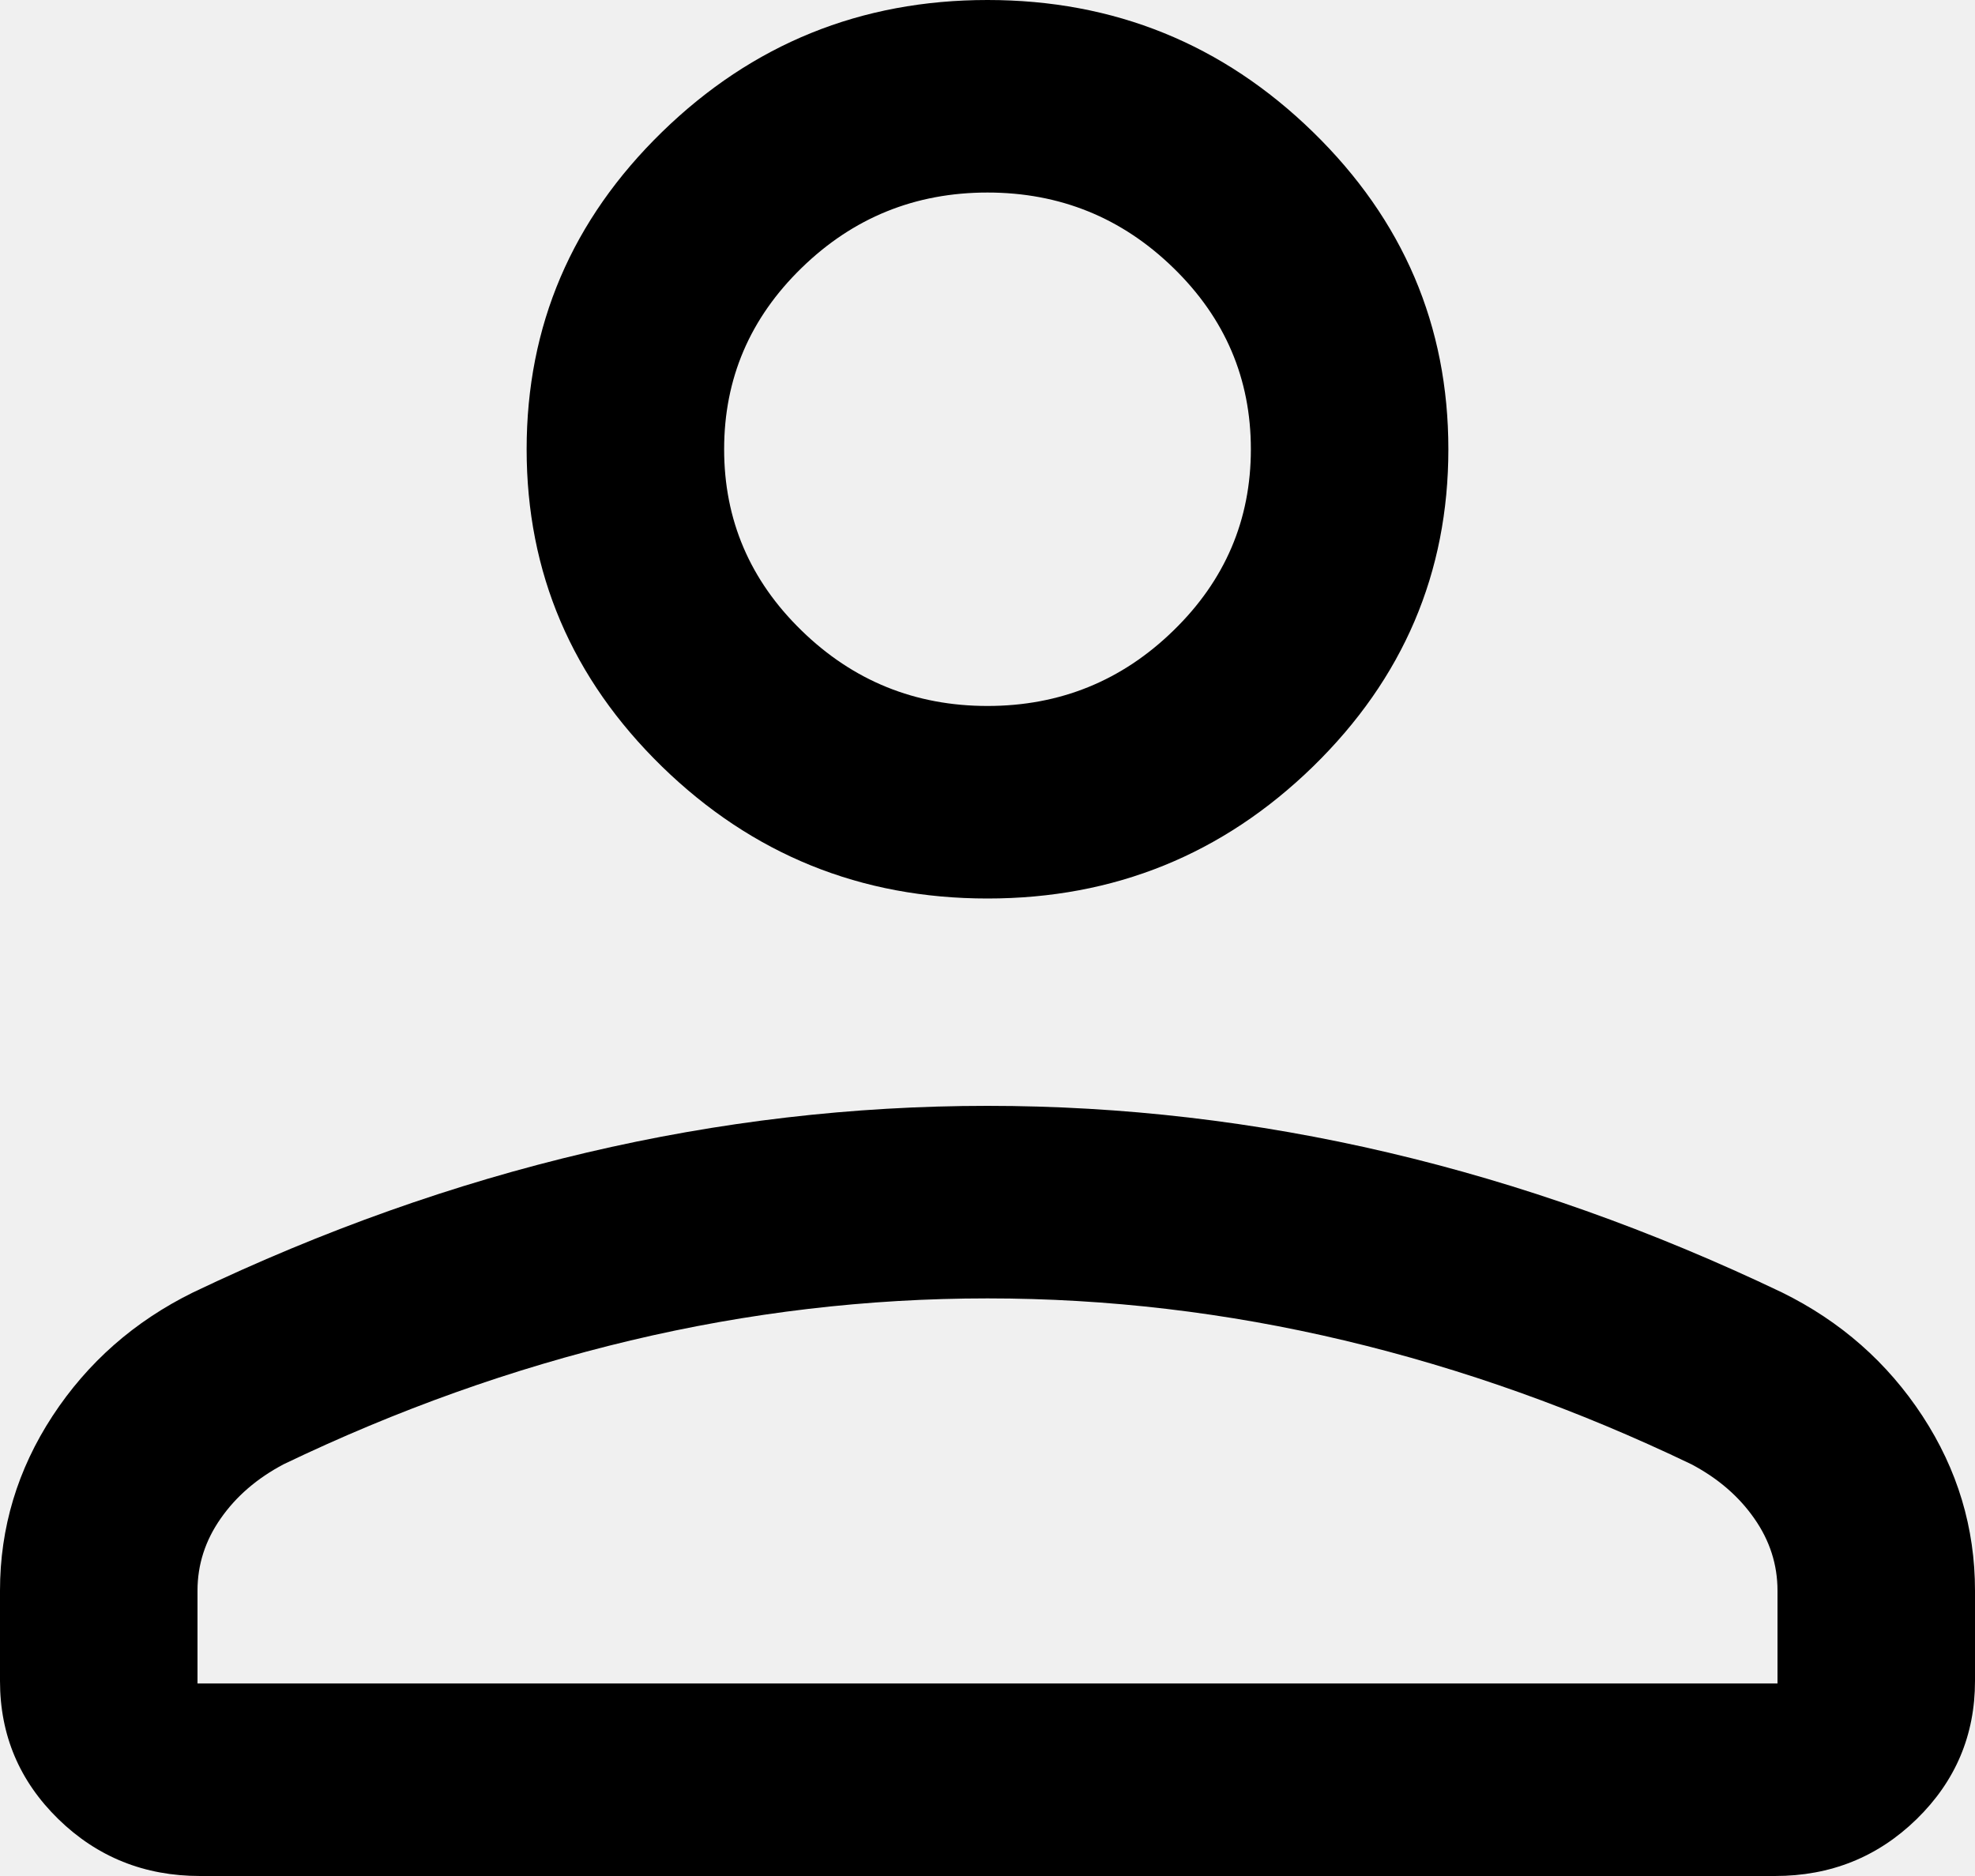
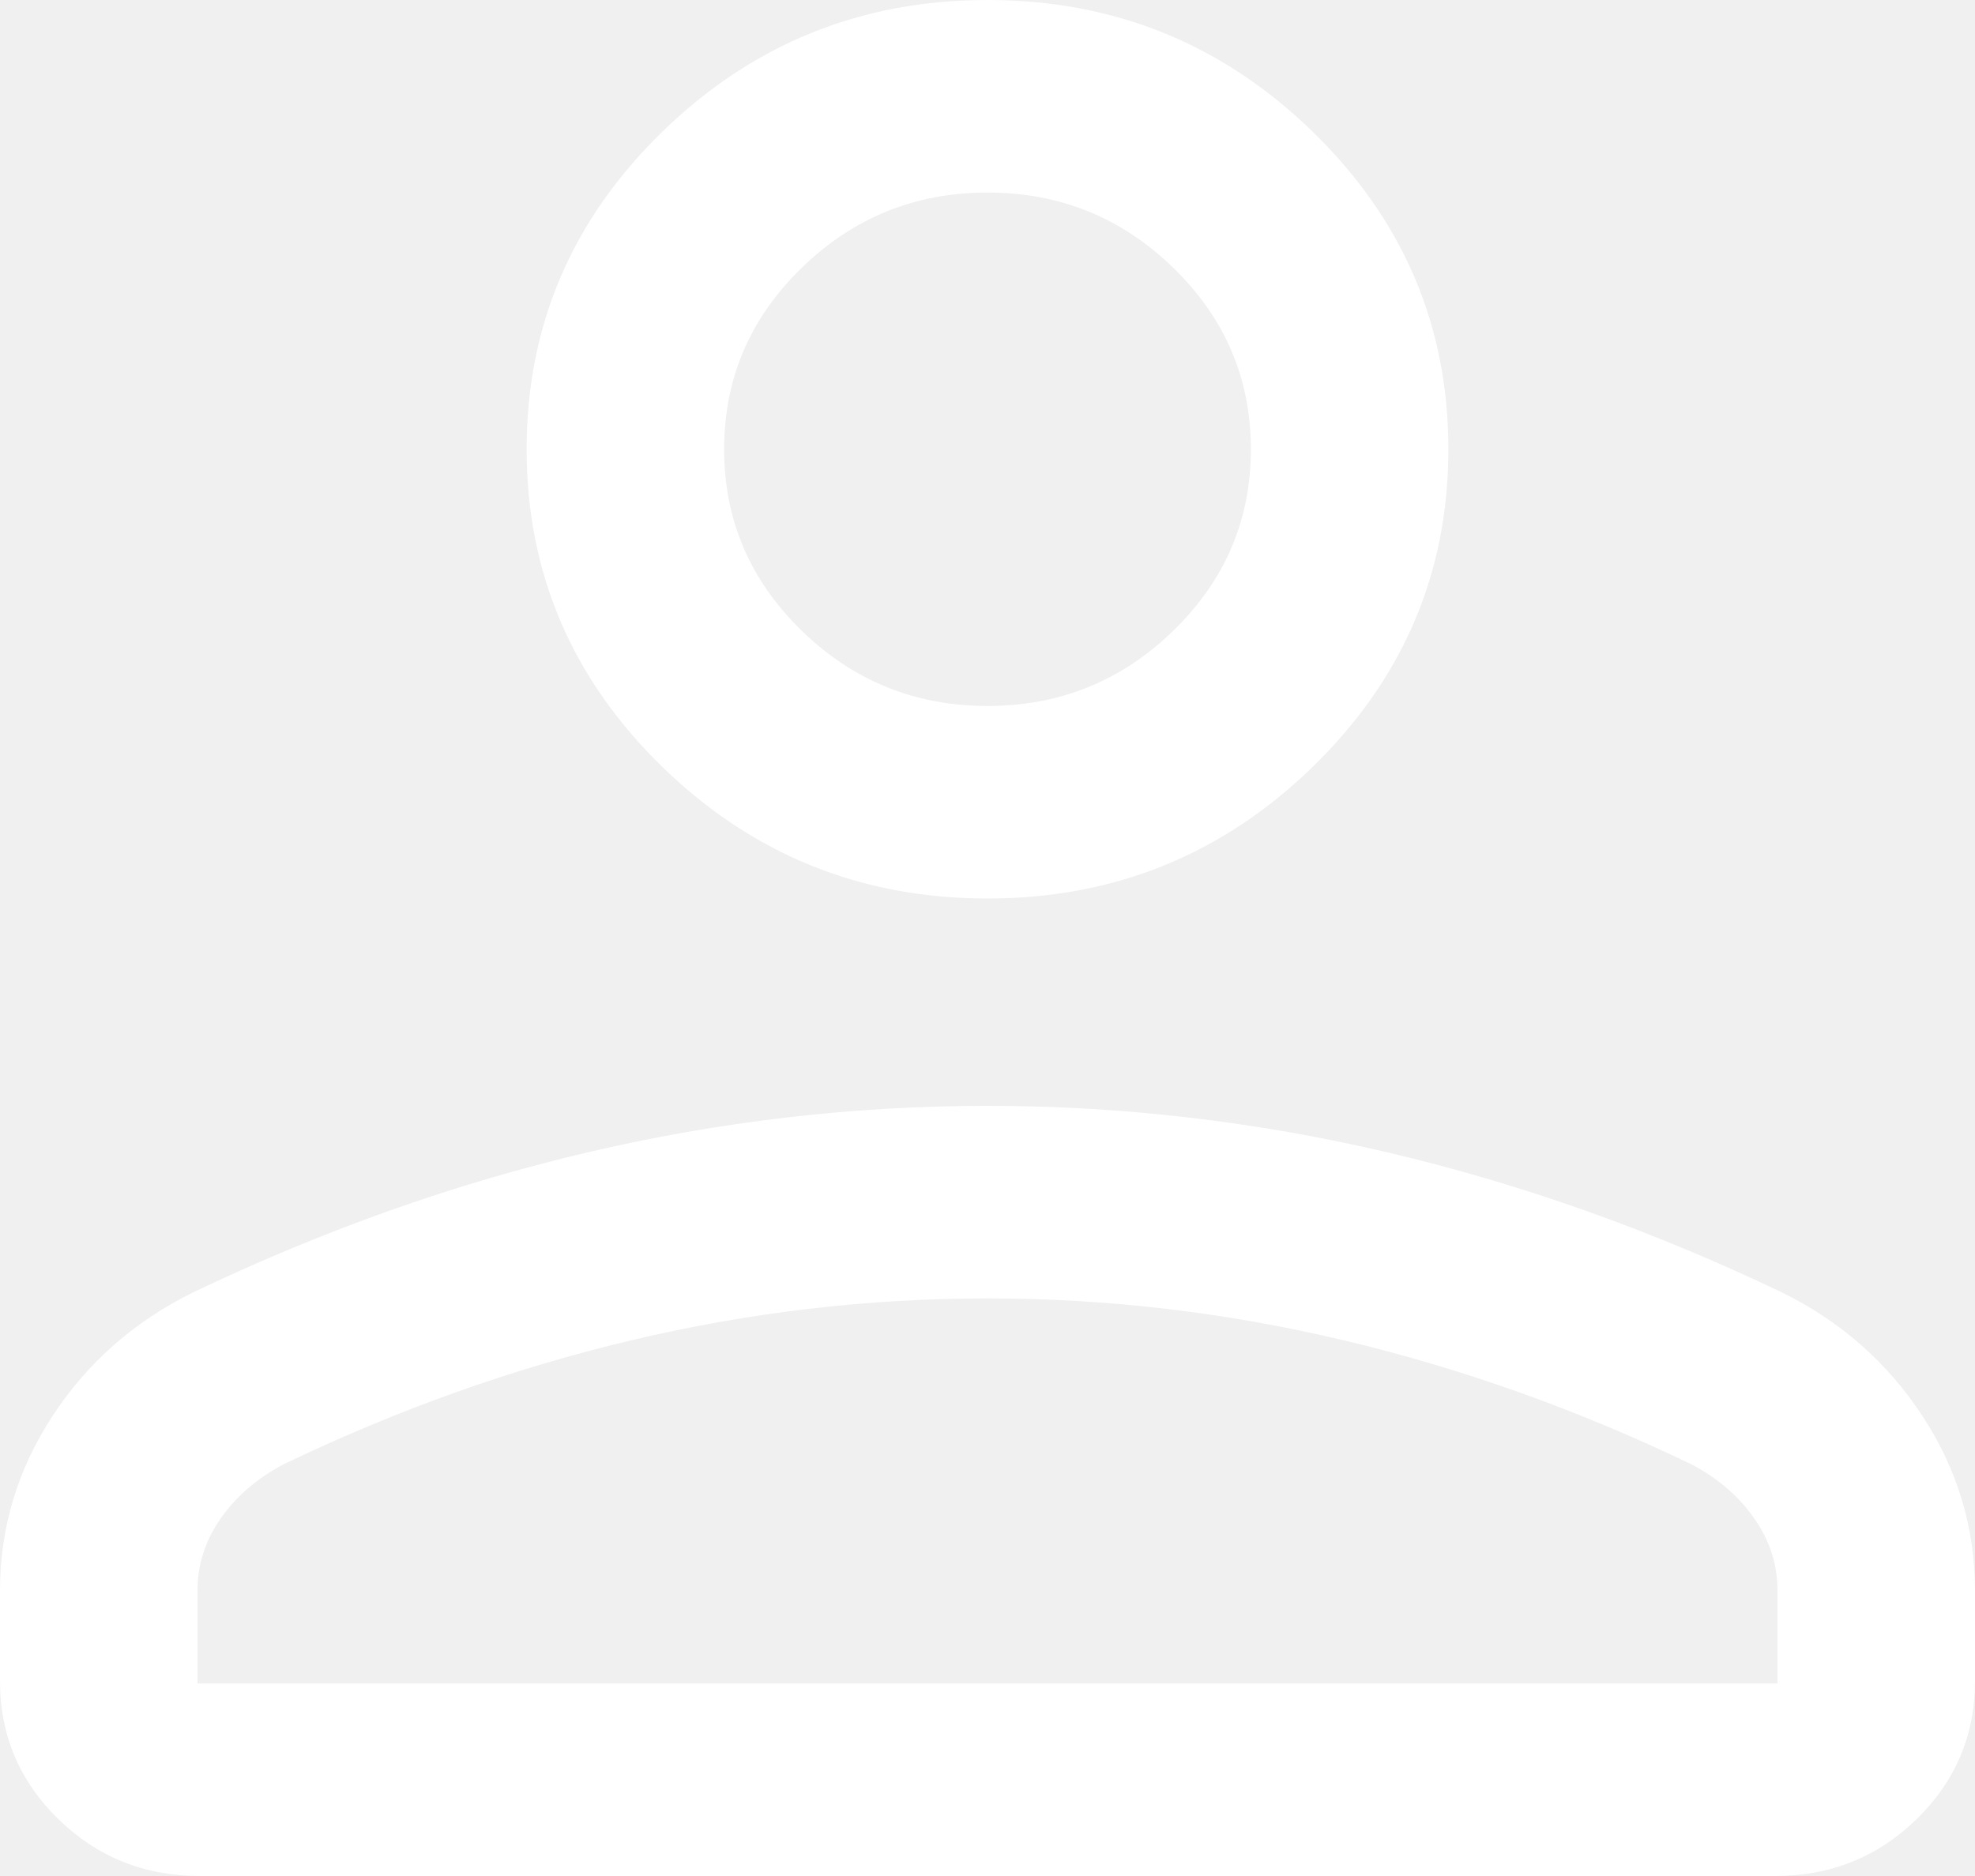
<svg xmlns="http://www.w3.org/2000/svg" width="20" height="19" viewBox="0 0 20 19" fill="none">
-   <path d="M10 9.1C8.717 9.1 7.618 8.654 6.704 7.764C5.79 6.872 5.333 5.801 5.333 4.55C5.333 3.299 5.79 2.228 6.704 1.337C7.618 0.446 8.717 0 10 0C11.283 0 12.382 0.446 13.296 1.337C14.21 2.228 14.667 3.299 14.667 4.55C14.667 5.801 14.21 6.872 13.296 7.764C12.382 8.654 11.283 9.1 10 9.1ZM0 17.025V16.11C0 15.473 0.177 14.884 0.532 14.341C0.887 13.799 1.361 13.382 1.954 13.09C3.272 12.46 4.601 11.988 5.942 11.673C7.283 11.358 8.636 11.2 10 11.2C11.364 11.2 12.717 11.358 14.058 11.673C15.399 11.988 16.728 12.46 18.046 13.09C18.639 13.382 19.113 13.799 19.468 14.341C19.823 14.884 20 15.473 20 16.11V17.025C20 17.573 19.803 18.039 19.409 18.424C19.015 18.808 18.537 19 17.974 19H2.026C1.463 19 0.985 18.808 0.591 18.424C0.197 18.039 0 17.573 0 17.025ZM2 17.05H18V16.11C18 15.847 17.922 15.603 17.765 15.379C17.609 15.155 17.397 14.972 17.128 14.83C15.979 14.278 14.808 13.86 13.614 13.576C12.42 13.292 11.216 13.15 10 13.15C8.784 13.15 7.58 13.292 6.386 13.576C5.192 13.86 4.021 14.278 2.872 14.83C2.603 14.972 2.391 15.155 2.235 15.379C2.078 15.603 2 15.847 2 16.11V17.05ZM10 7.15C10.733 7.15 11.361 6.895 11.883 6.386C12.406 5.877 12.667 5.265 12.667 4.55C12.667 3.835 12.406 3.223 11.883 2.714C11.361 2.205 10.733 1.95 10 1.95C9.267 1.95 8.639 2.205 8.117 2.714C7.594 3.223 7.333 3.835 7.333 4.55C7.333 5.265 7.594 5.877 8.117 6.386C8.639 6.895 9.267 7.15 10 7.15Z" fill="#000" />
+   <path d="M10 9.1C8.717 9.1 7.618 8.654 6.704 7.764C5.79 6.872 5.333 5.801 5.333 4.55C5.333 3.299 5.79 2.228 6.704 1.337C7.618 0.446 8.717 0 10 0C11.283 0 12.382 0.446 13.296 1.337C14.21 2.228 14.667 3.299 14.667 4.55C14.667 5.801 14.21 6.872 13.296 7.764C12.382 8.654 11.283 9.1 10 9.1ZM0 17.025V16.11C0 15.473 0.177 14.884 0.532 14.341C0.887 13.799 1.361 13.382 1.954 13.09C3.272 12.46 4.601 11.988 5.942 11.673C7.283 11.358 8.636 11.2 10 11.2C11.364 11.2 12.717 11.358 14.058 11.673C15.399 11.988 16.728 12.46 18.046 13.09C18.639 13.382 19.113 13.799 19.468 14.341C19.823 14.884 20 15.473 20 16.11V17.025C20 17.573 19.803 18.039 19.409 18.424C19.015 18.808 18.537 19 17.974 19H2.026C1.463 19 0.985 18.808 0.591 18.424C0.197 18.039 0 17.573 0 17.025ZM2 17.05H18V16.11C18 15.847 17.922 15.603 17.765 15.379C17.609 15.155 17.397 14.972 17.128 14.83C15.979 14.278 14.808 13.86 13.614 13.576C12.42 13.292 11.216 13.15 10 13.15C8.784 13.15 7.58 13.292 6.386 13.576C5.192 13.86 4.021 14.278 2.872 14.83C2.603 14.972 2.391 15.155 2.235 15.379C2.078 15.603 2 15.847 2 16.11V17.05ZM10 7.15C10.733 7.15 11.361 6.895 11.883 6.386C12.406 5.877 12.667 5.265 12.667 4.55C12.667 3.835 12.406 3.223 11.883 2.714C11.361 2.205 10.733 1.95 10 1.95C9.267 1.95 8.639 2.205 8.117 2.714C7.594 3.223 7.333 3.835 7.333 4.55C7.333 5.265 7.594 5.877 8.117 6.386C8.639 6.895 9.267 7.15 10 7.15Z" fill="#fff" />
</svg>
